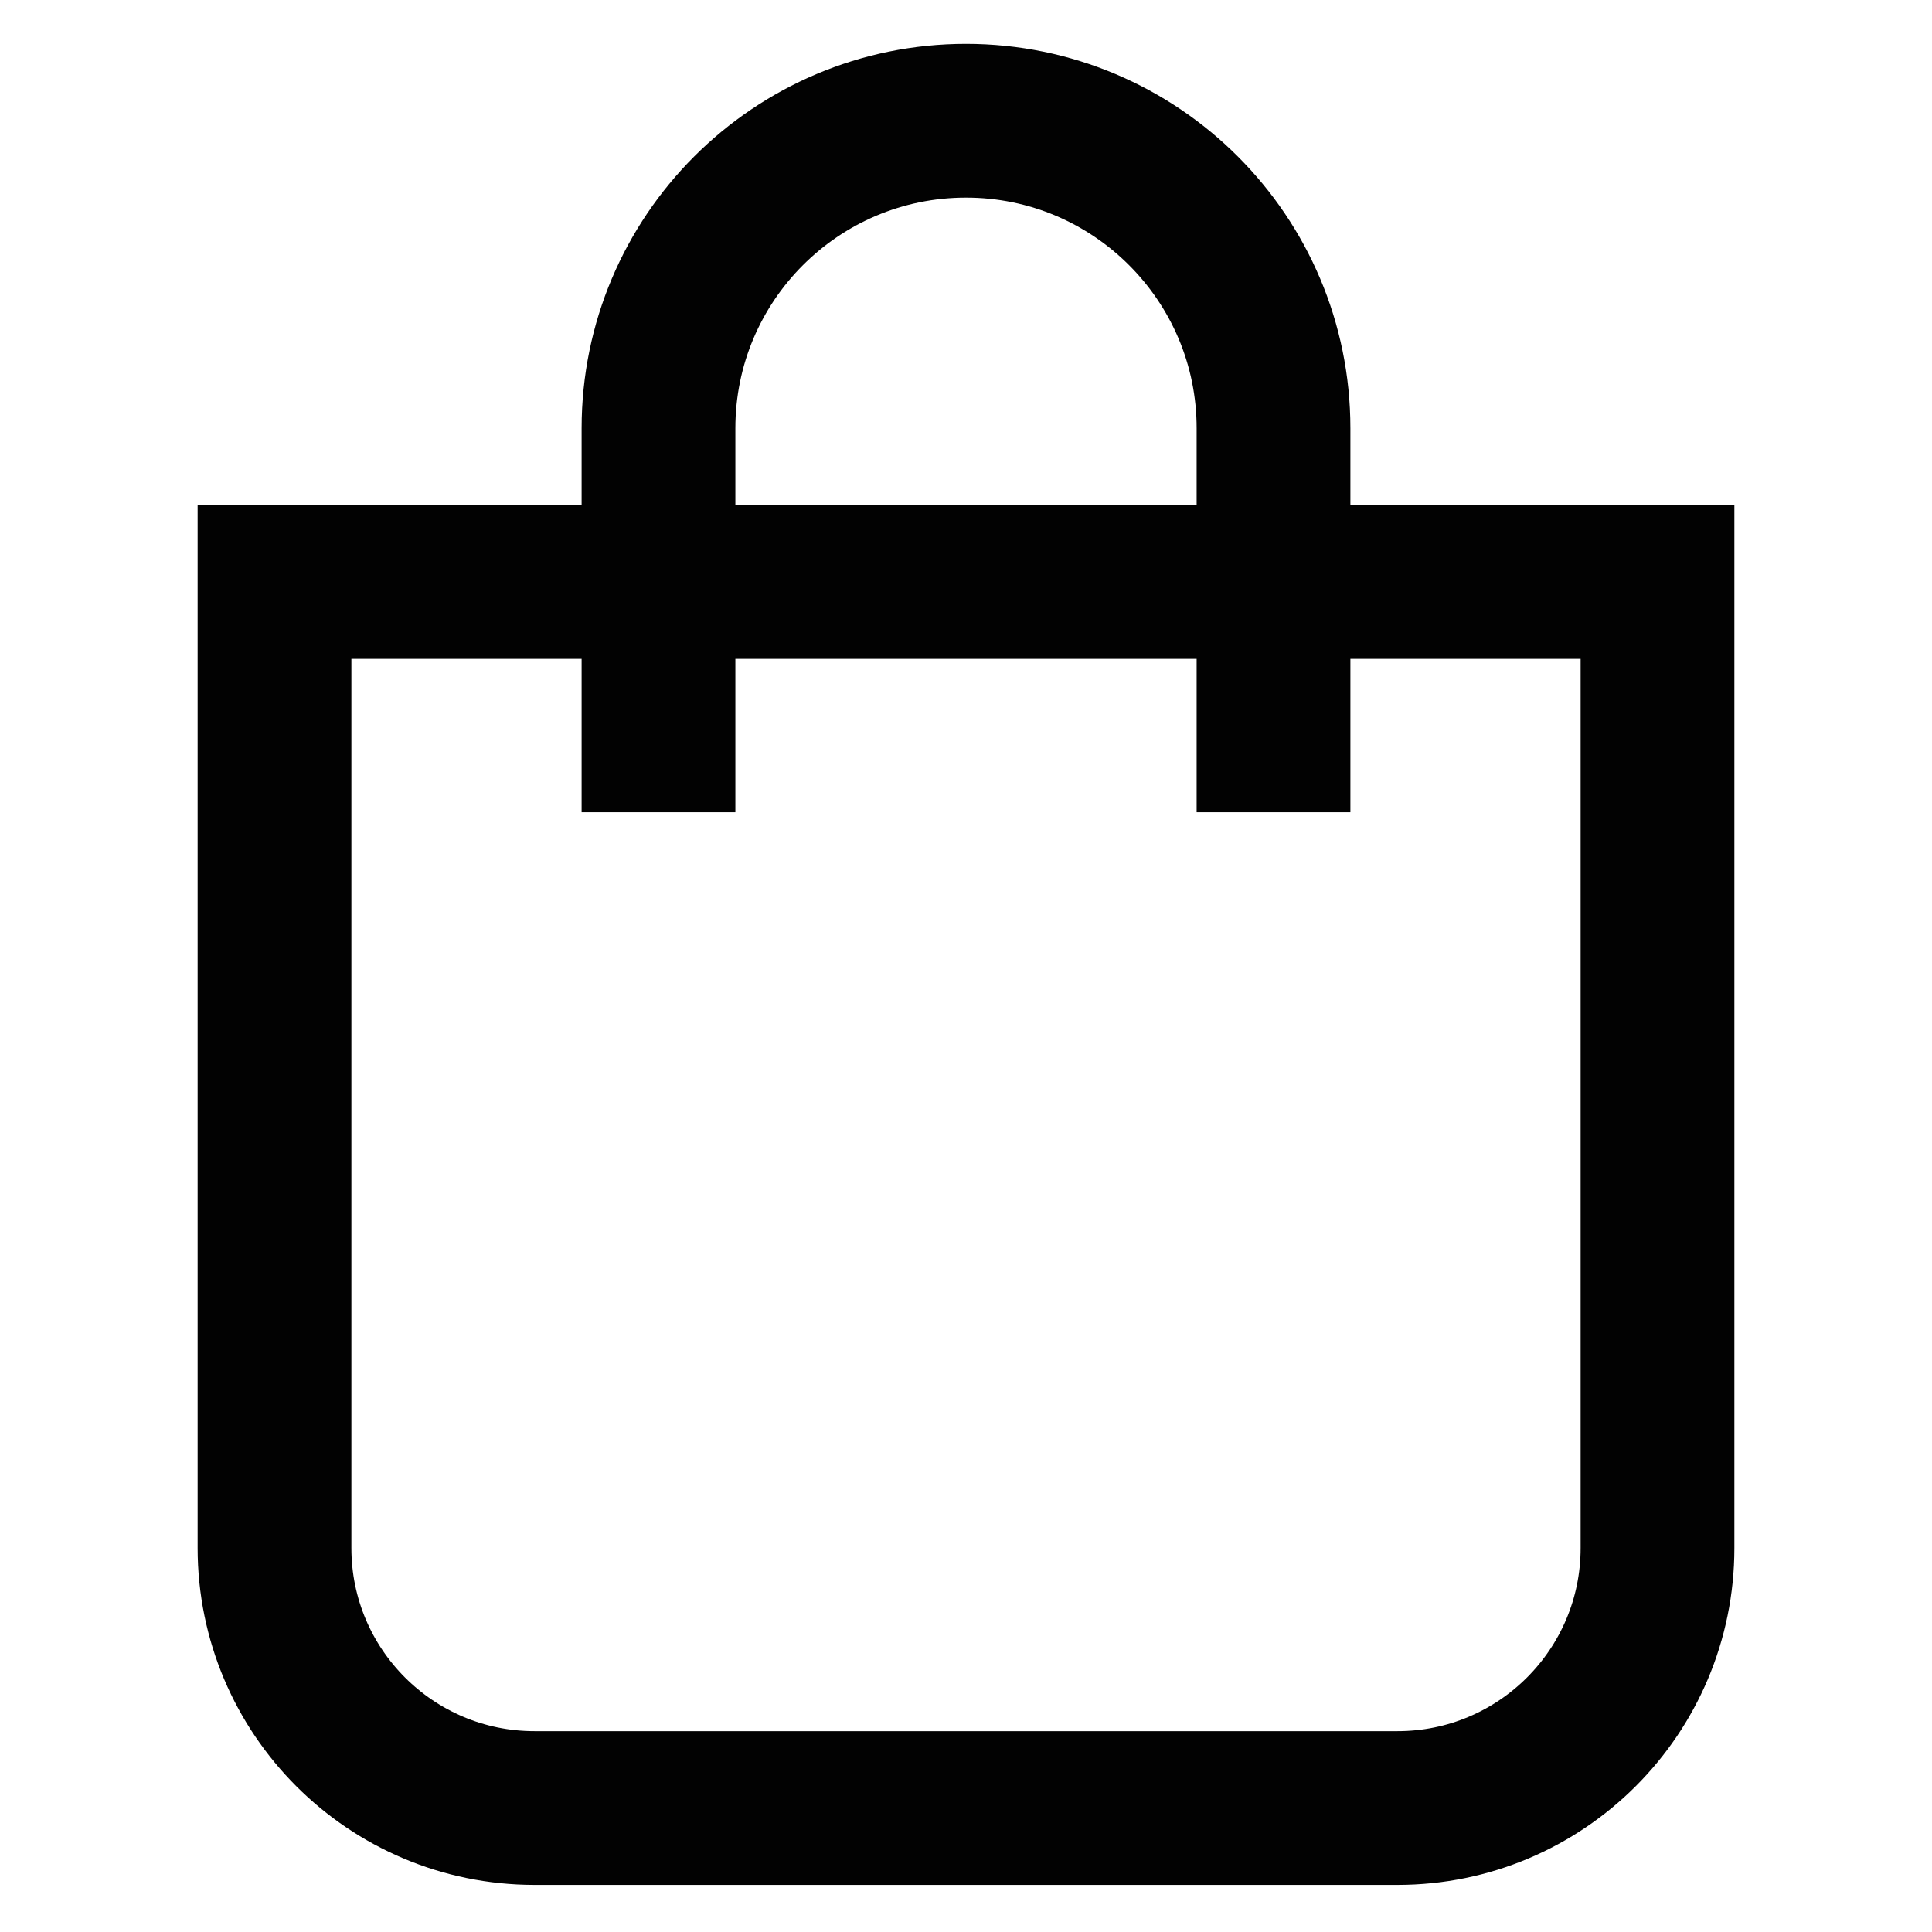
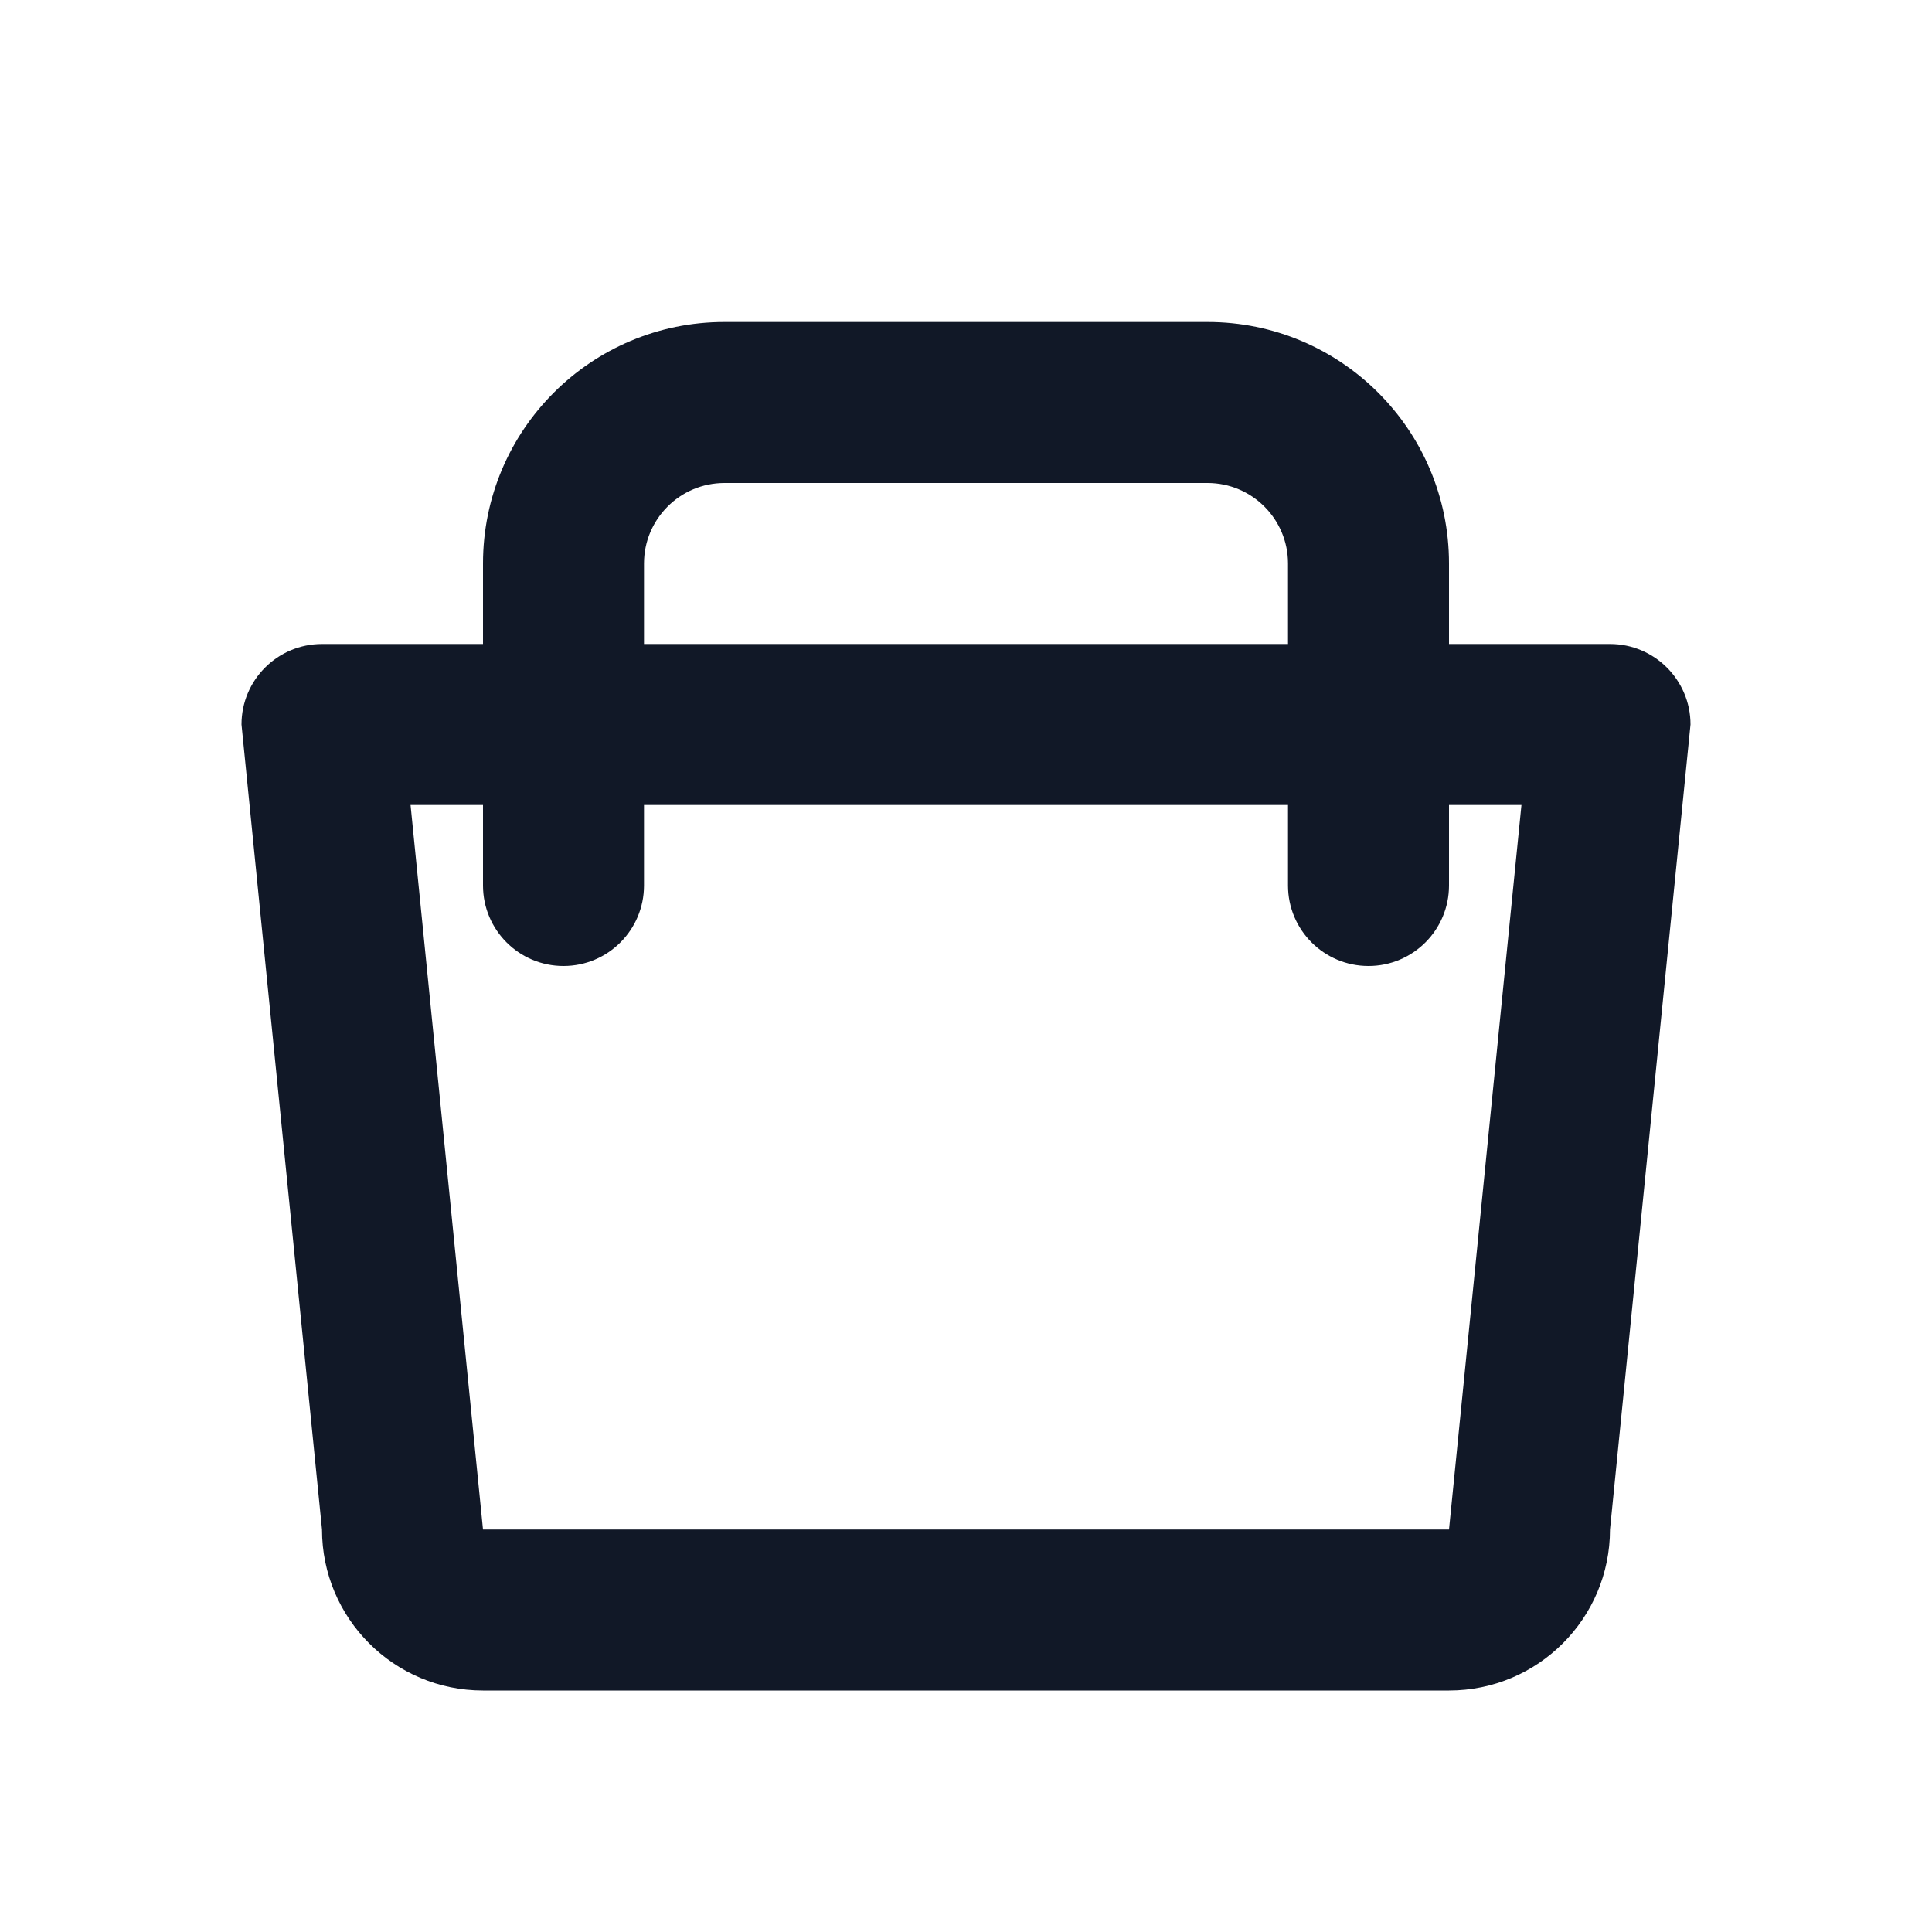
- <svg xmlns="http://www.w3.org/2000/svg" width="800px" height="800px" viewBox="0 0 24 24">
-   <defs>
-     <style>.cls-1{fill:none;stroke:#020202;stroke-miterlimit:10;stroke-width:1.91px;}</style>
-   </defs>
-   <g id="handbag">
-     <path class="cls-1" d="M3.41,7.23H20.59a0,0,0,0,1,0,0v12a3.23,3.23,0,0,1-3.23,3.23H6.64a3.23,3.23,0,0,1-3.23-3.23v-12A0,0,0,0,1,3.41,7.23Z" />
-     <path class="cls-1" d="M8.18,10.09V5.32A3.82,3.82,0,0,1,12,1.5h0a3.82,3.82,0,0,1,3.82,3.82v4.77" />
-   </g>
+ <svg xmlns="http://www.w3.org/2000/svg" width="24" height="24" viewBox="0 0 24 24">
+   <path fill="#111827" d="M9 4a3 3 0 0 0-3 3v1H4a1 1 0 0 0-1 1l1 10a2 2 0 0 0 2 2h12a2 2 0 0 0 2-2l1-10a1 1 0 0 0-1-1h-2V7a3 3 0 0 0-3-3H9Zm0 2h6a1 1 0 0 1 1 1v1H8V7a1 1 0 0 1 1-1Zm-3.9 4H6v1a1 1 0 1 0 2 0v-1h8v1a1 1 0 1 0 2 0v-1h.9l-.9 9H6l-.9-9Z" />
</svg>
